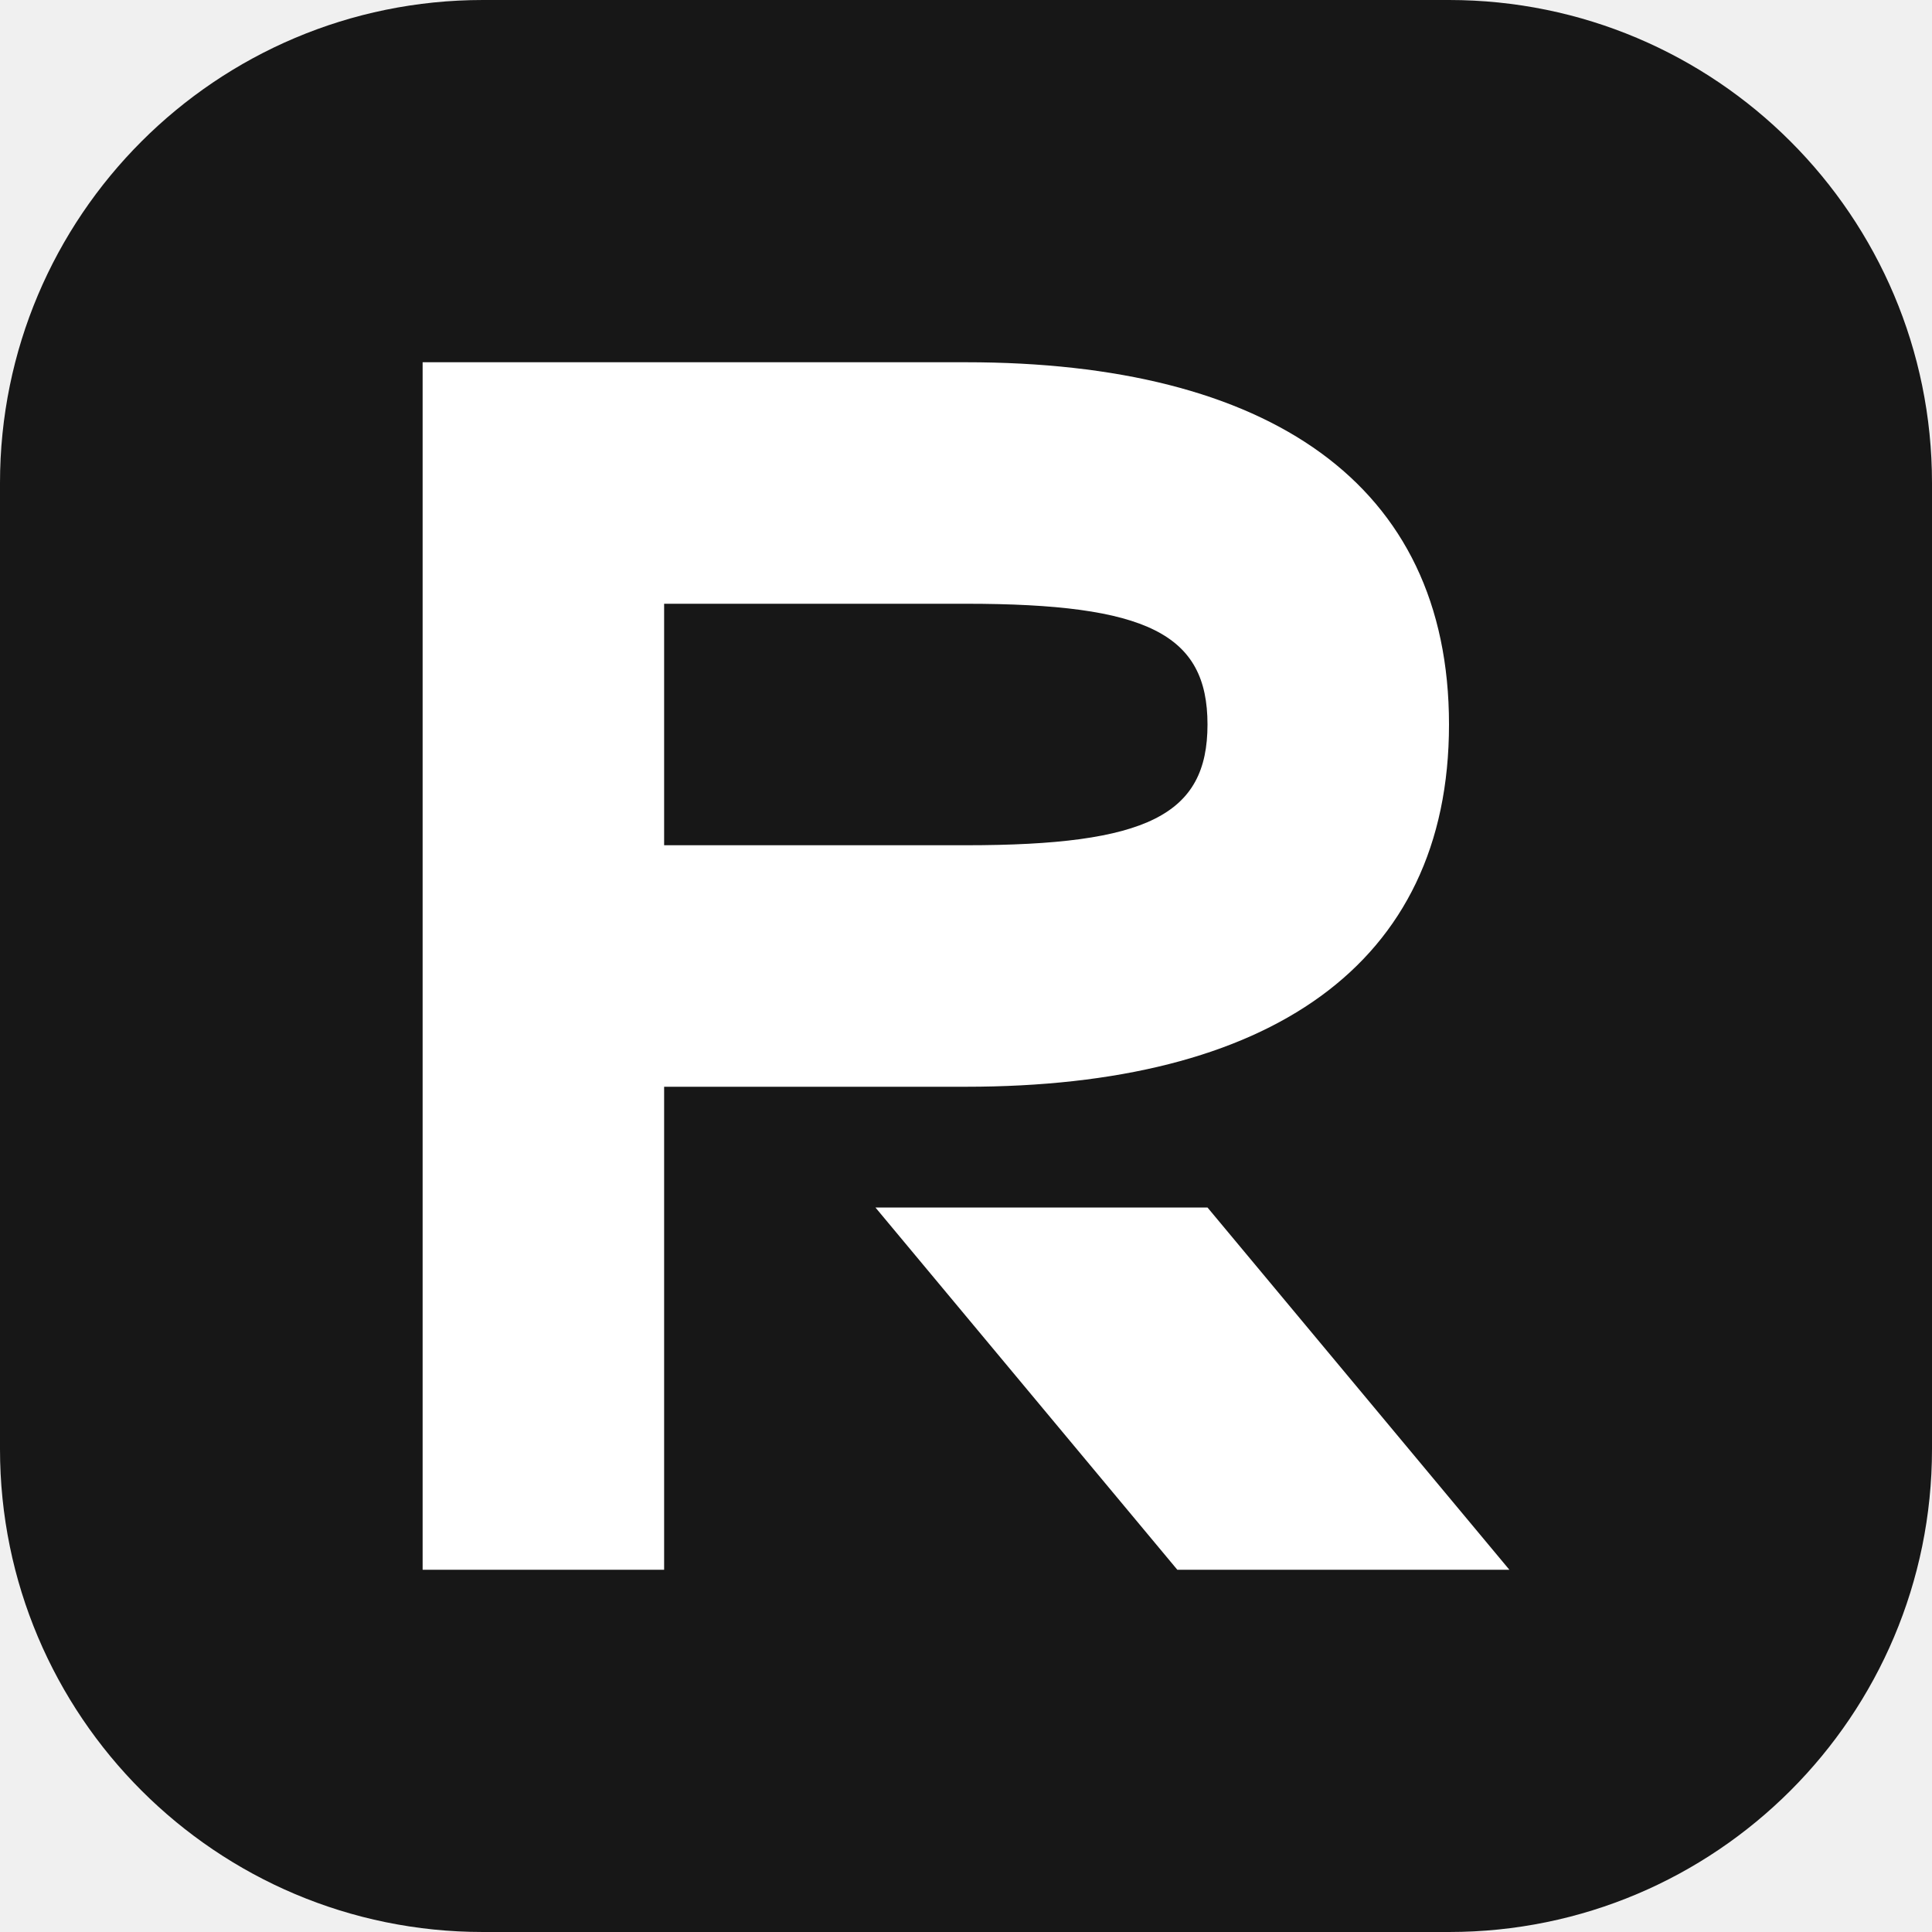
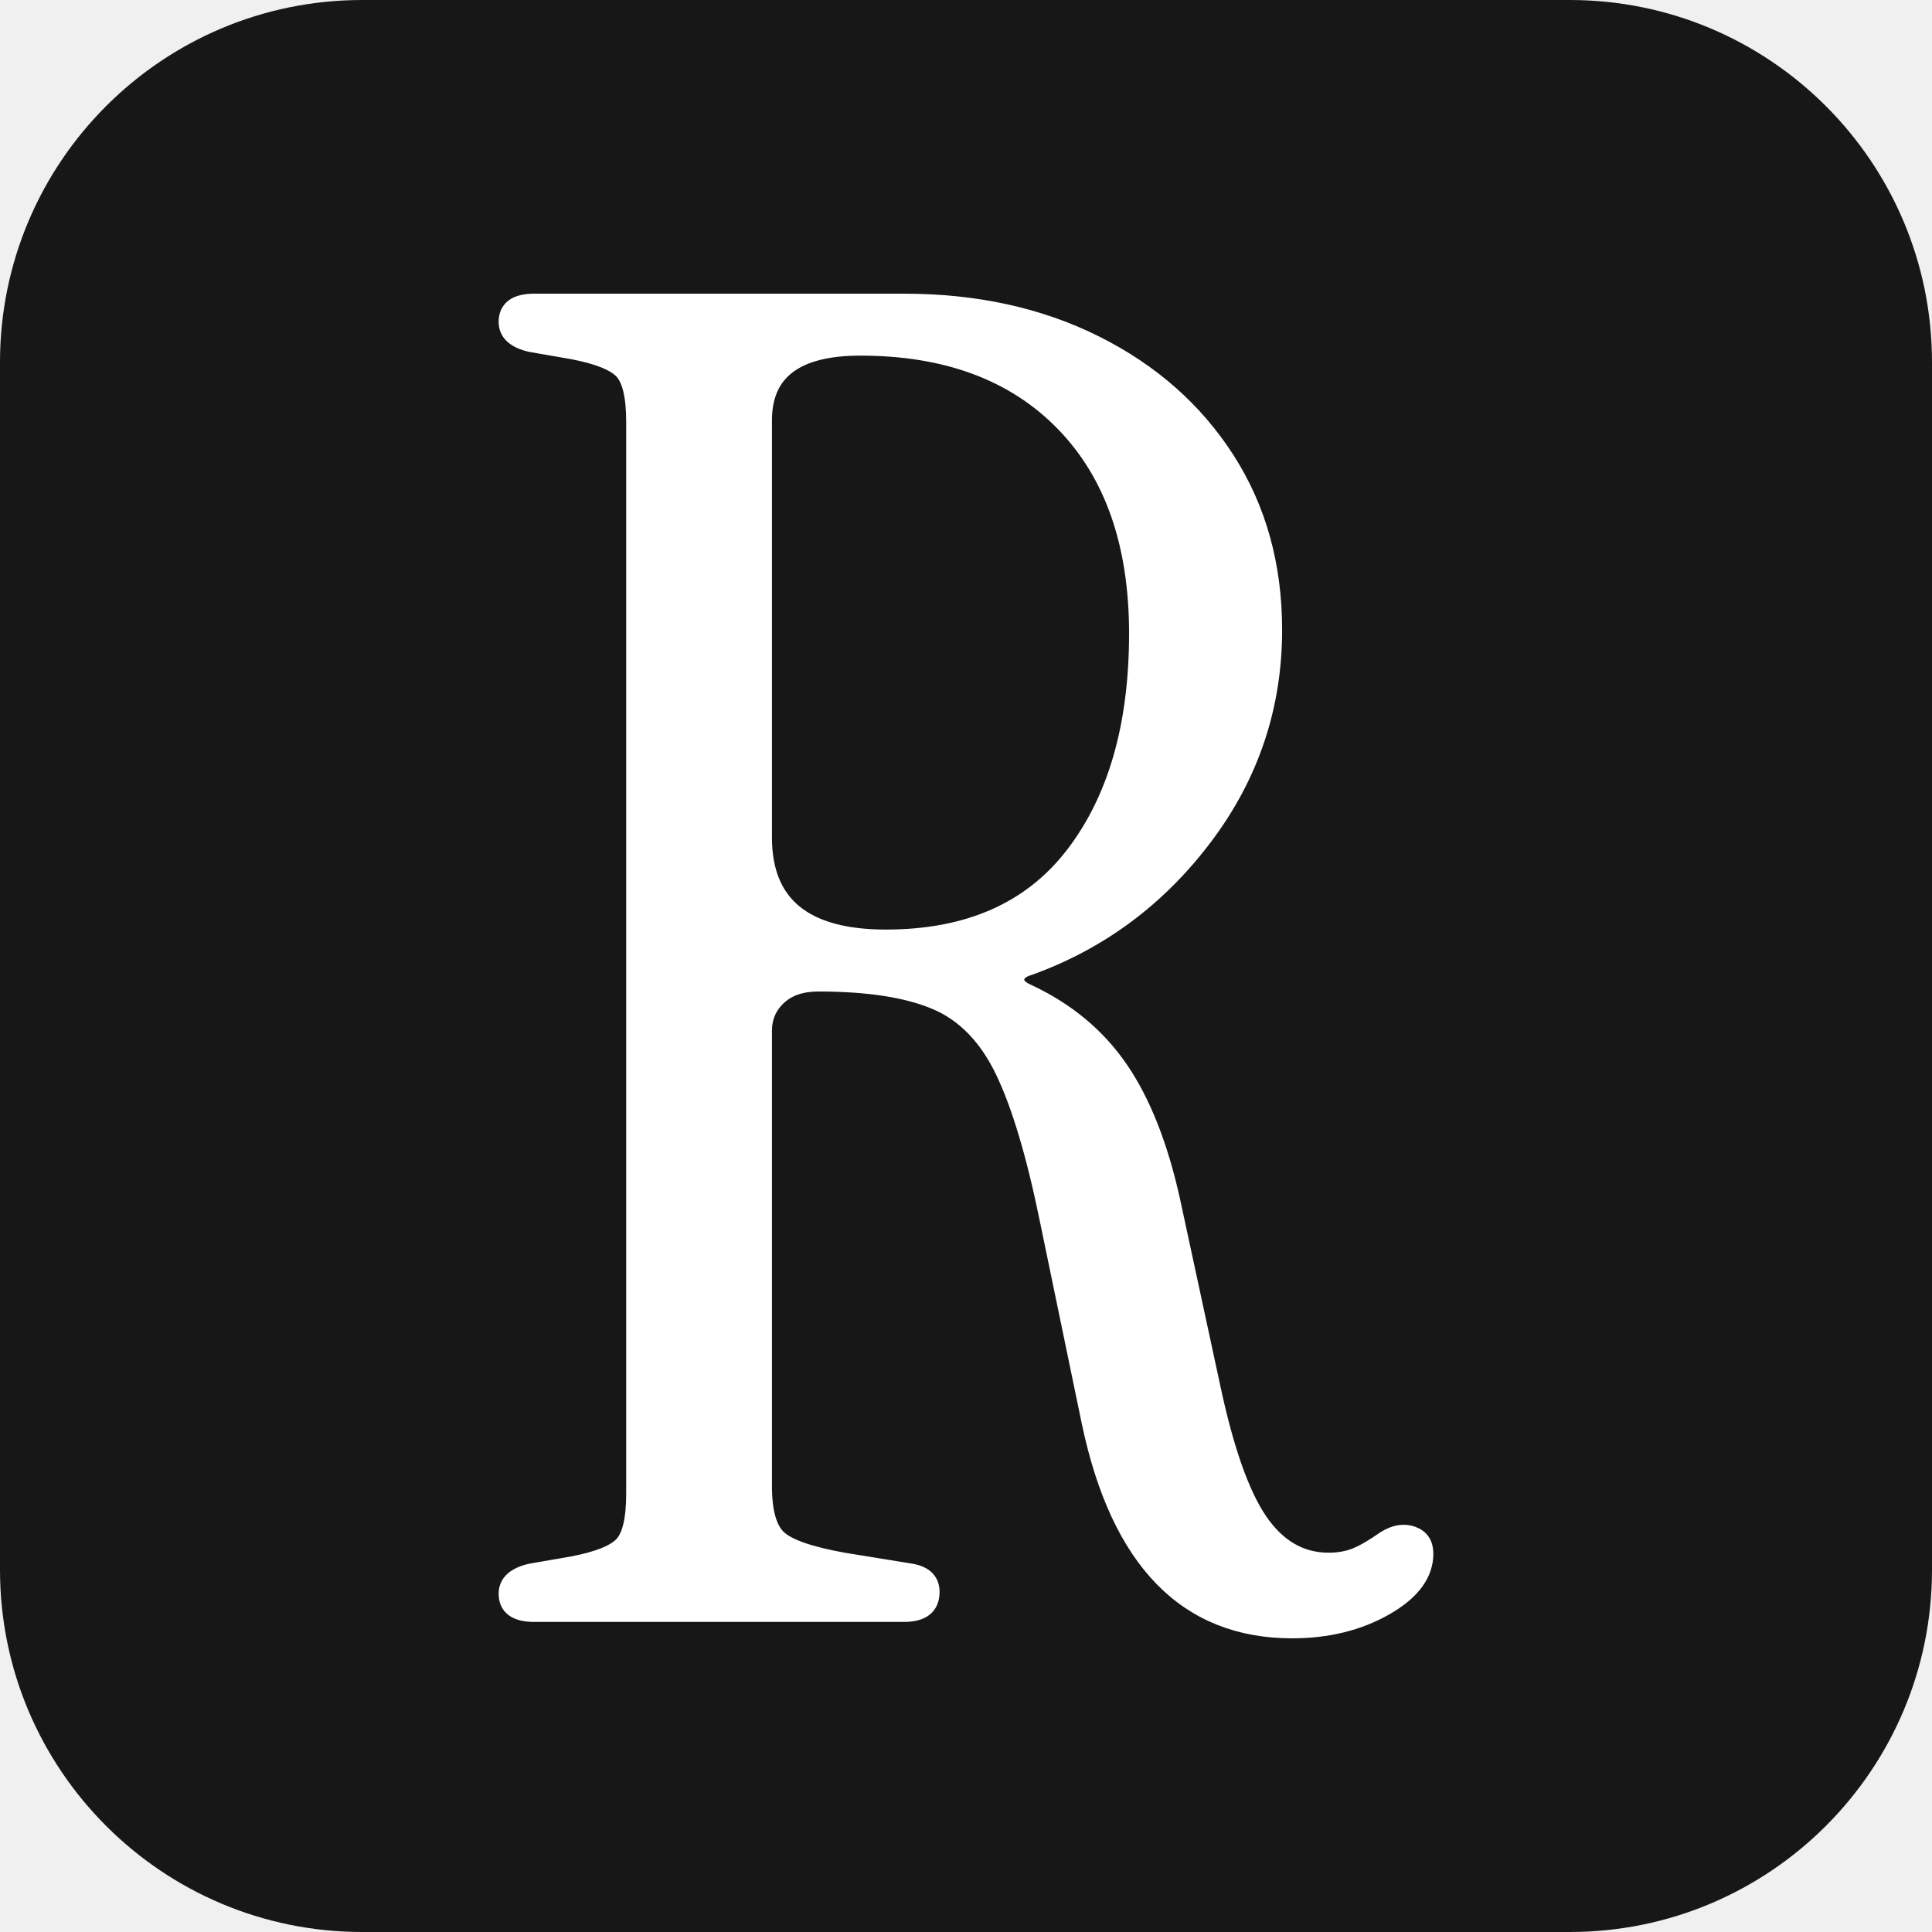
<svg xmlns="http://www.w3.org/2000/svg" viewBox="0 0 64 64" fill="none">
  <style>
    .tile { fill: #171717; }
-     .mark { fill: #ffffff; }
+     .mark { fill: #ffffff; stroke: #ffffff; }
    @media (prefers-color-scheme: dark) {
      .tile { fill: #f5f5f5; }
-       .mark { fill: #111111; }
+       .mark { fill: #111111; stroke: #111111; }
    }
  </style>
-   <rect class="tile" width="64" height="64" rx="16" />
-   <path class="mark" fill-rule="evenodd" d="M14 12h18c10 0 16 4 16 12s-6 12-16 12H22v16h-8V12Zm8 8v8h10c6 0 8-1 8-4s-2-4-8-4H22Z" />
-   <path class="mark" d="M29 40h11l10 12H39L29 40Z" />
+   <rect class="tile" width="64" height="64" rx="12" />
+   <path class="mark" transform="matrix(.0603567 0 0 -.0603567 15.6433 53.4568)" stroke-width="9" stroke-linejoin="round" d="M450-9Q363-9 339 105L316 216Q305 270 291.5 298Q278 326 254.5 336Q231 346 190 346Q176 346 168 338.5Q160 331 160 320V70Q160 49 168 41.5Q176 34 204 29L241 23Q252 21 252 12Q252 0 237 0H34Q19 0 19 11Q19 20 32 23L55 27Q76 31 82.5 38Q89 45 89 66V654Q89 675 82.5 682Q76 689 55 693L32 697Q19 700 19 709Q19 720 34 720H237Q296 720 342 697Q388 674 414 633.5Q440 593 440 540Q440 477 402 426.5Q364 376 306 355Q299 353 298.5 348.5Q298 344 305 341Q337 326 355.5 299Q374 272 384 227L406 125Q417 73 432 51Q447 29 470 29Q478 29 484.5 31.5Q491 34 501 41Q509 46 516 43.5Q523 41 523 33Q523 16 501 3.5Q479-9 450-9ZM227 371Q295 371 330 416.5Q365 462 365 538Q365 612 324.5 653.5Q284 695 213 695Q160 695 160 655V426Q160 371 227 371Z" />
</svg>
